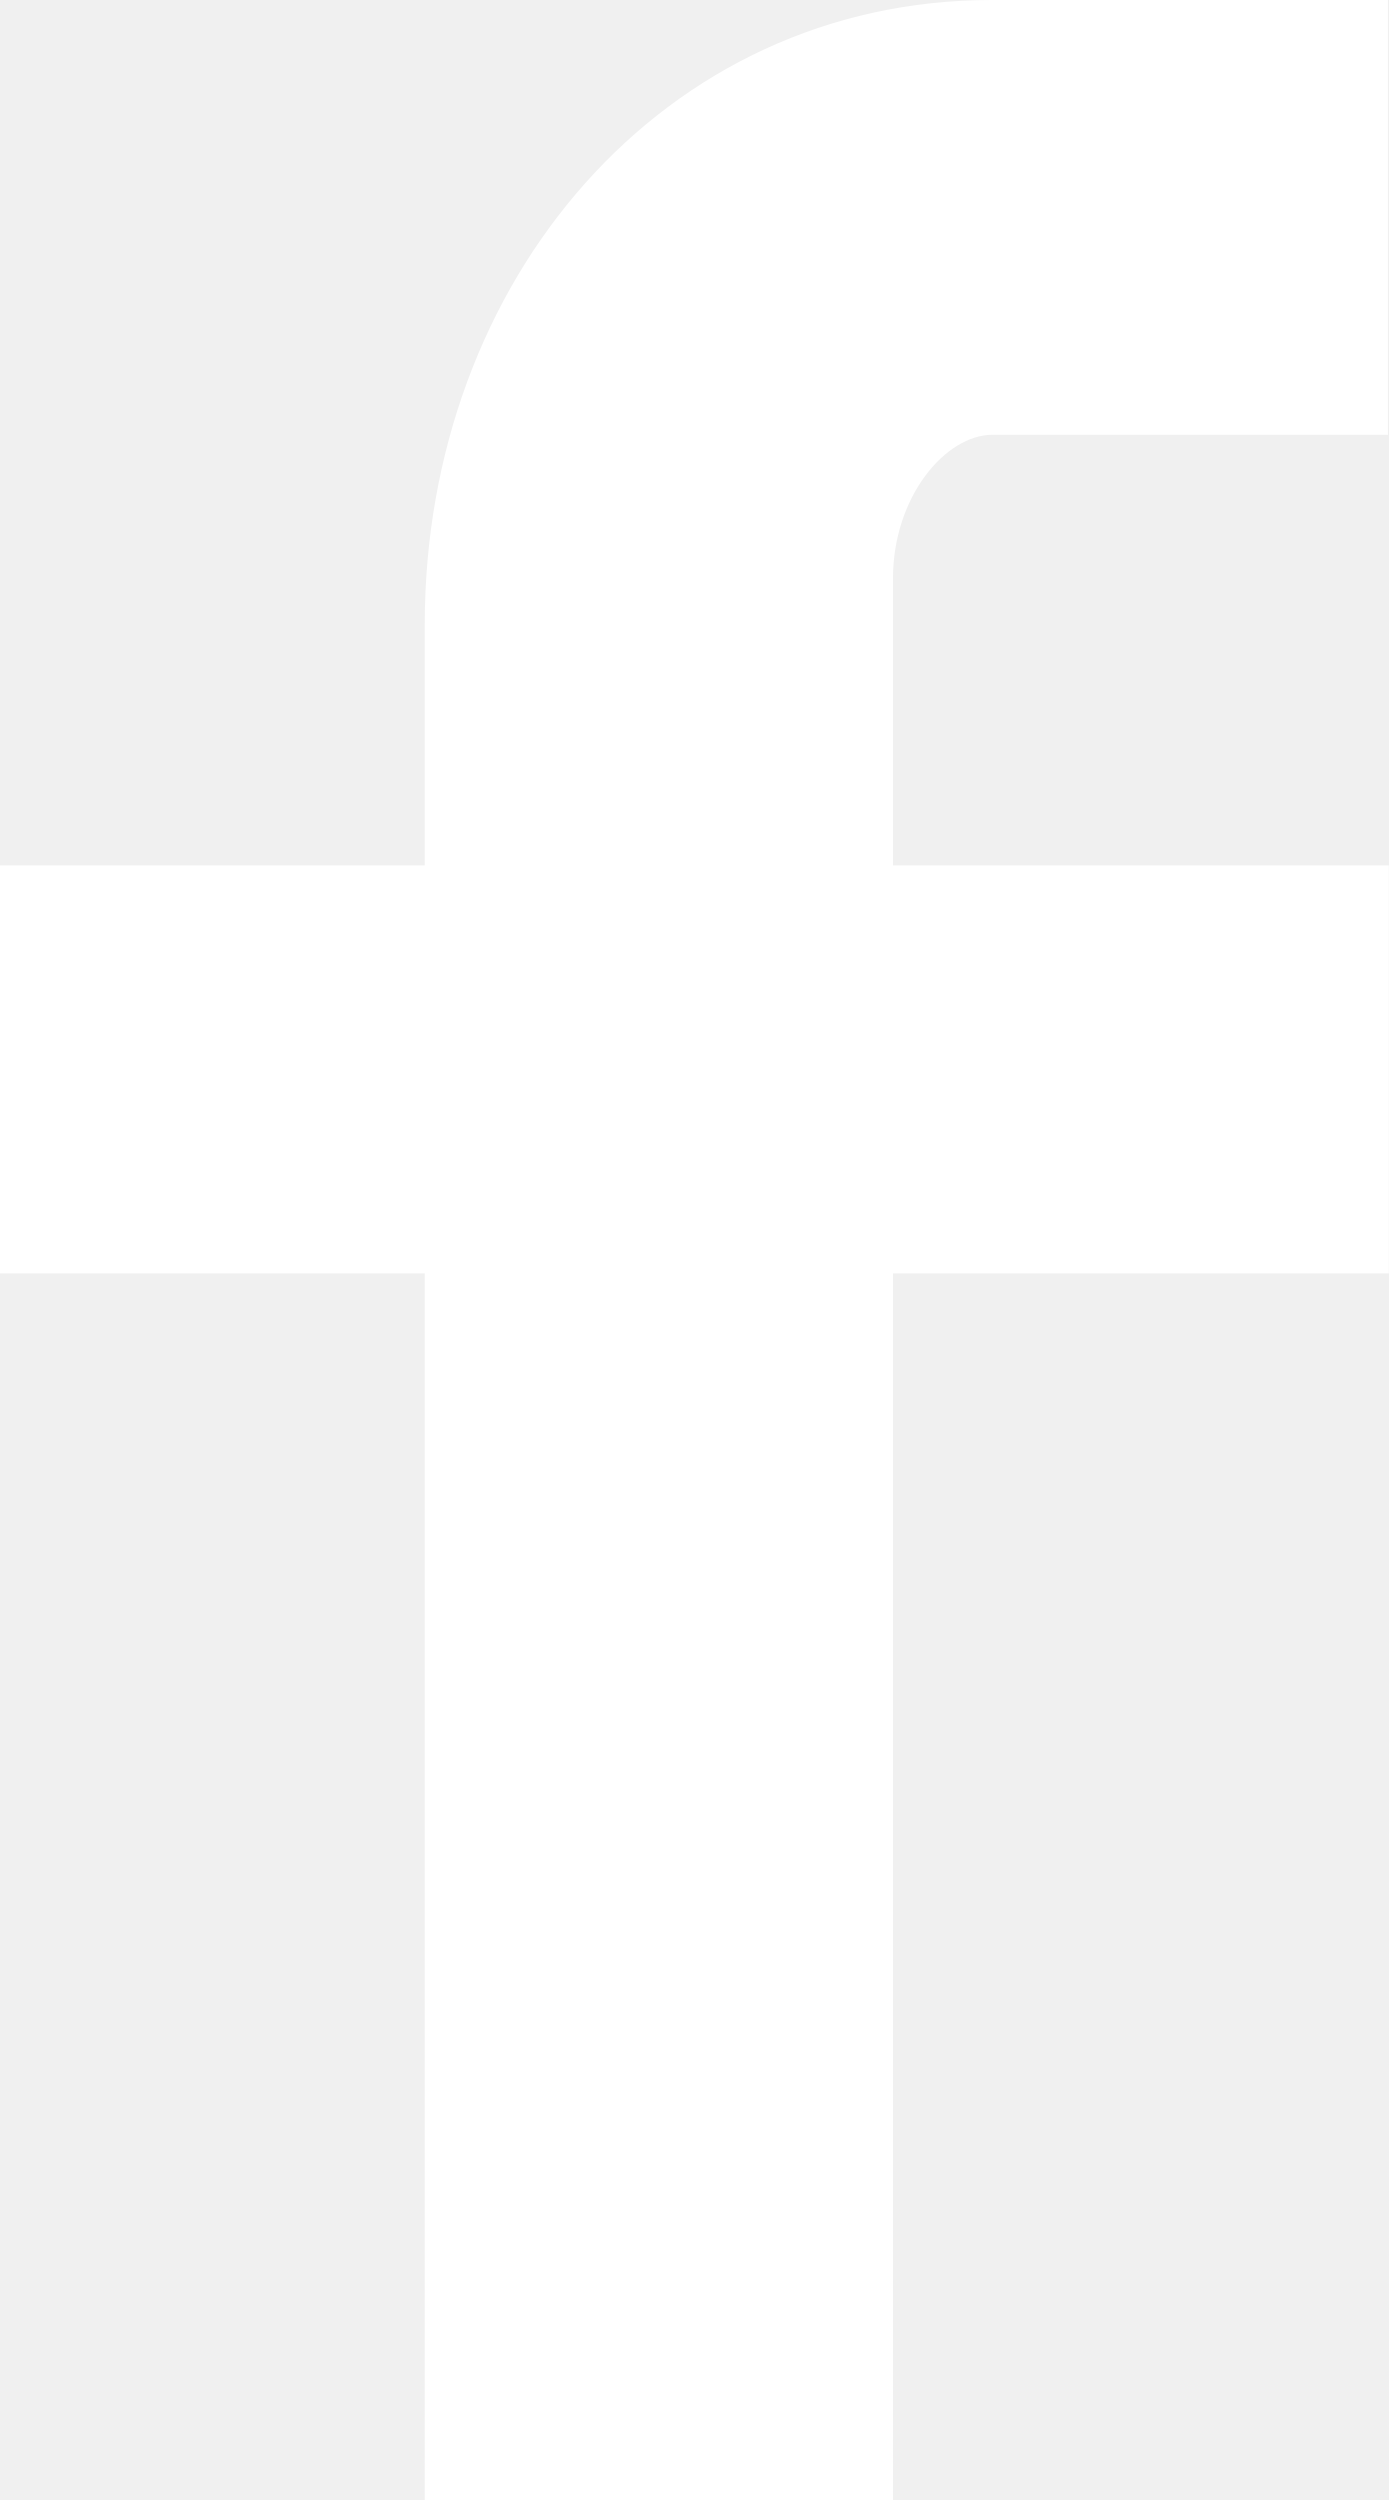
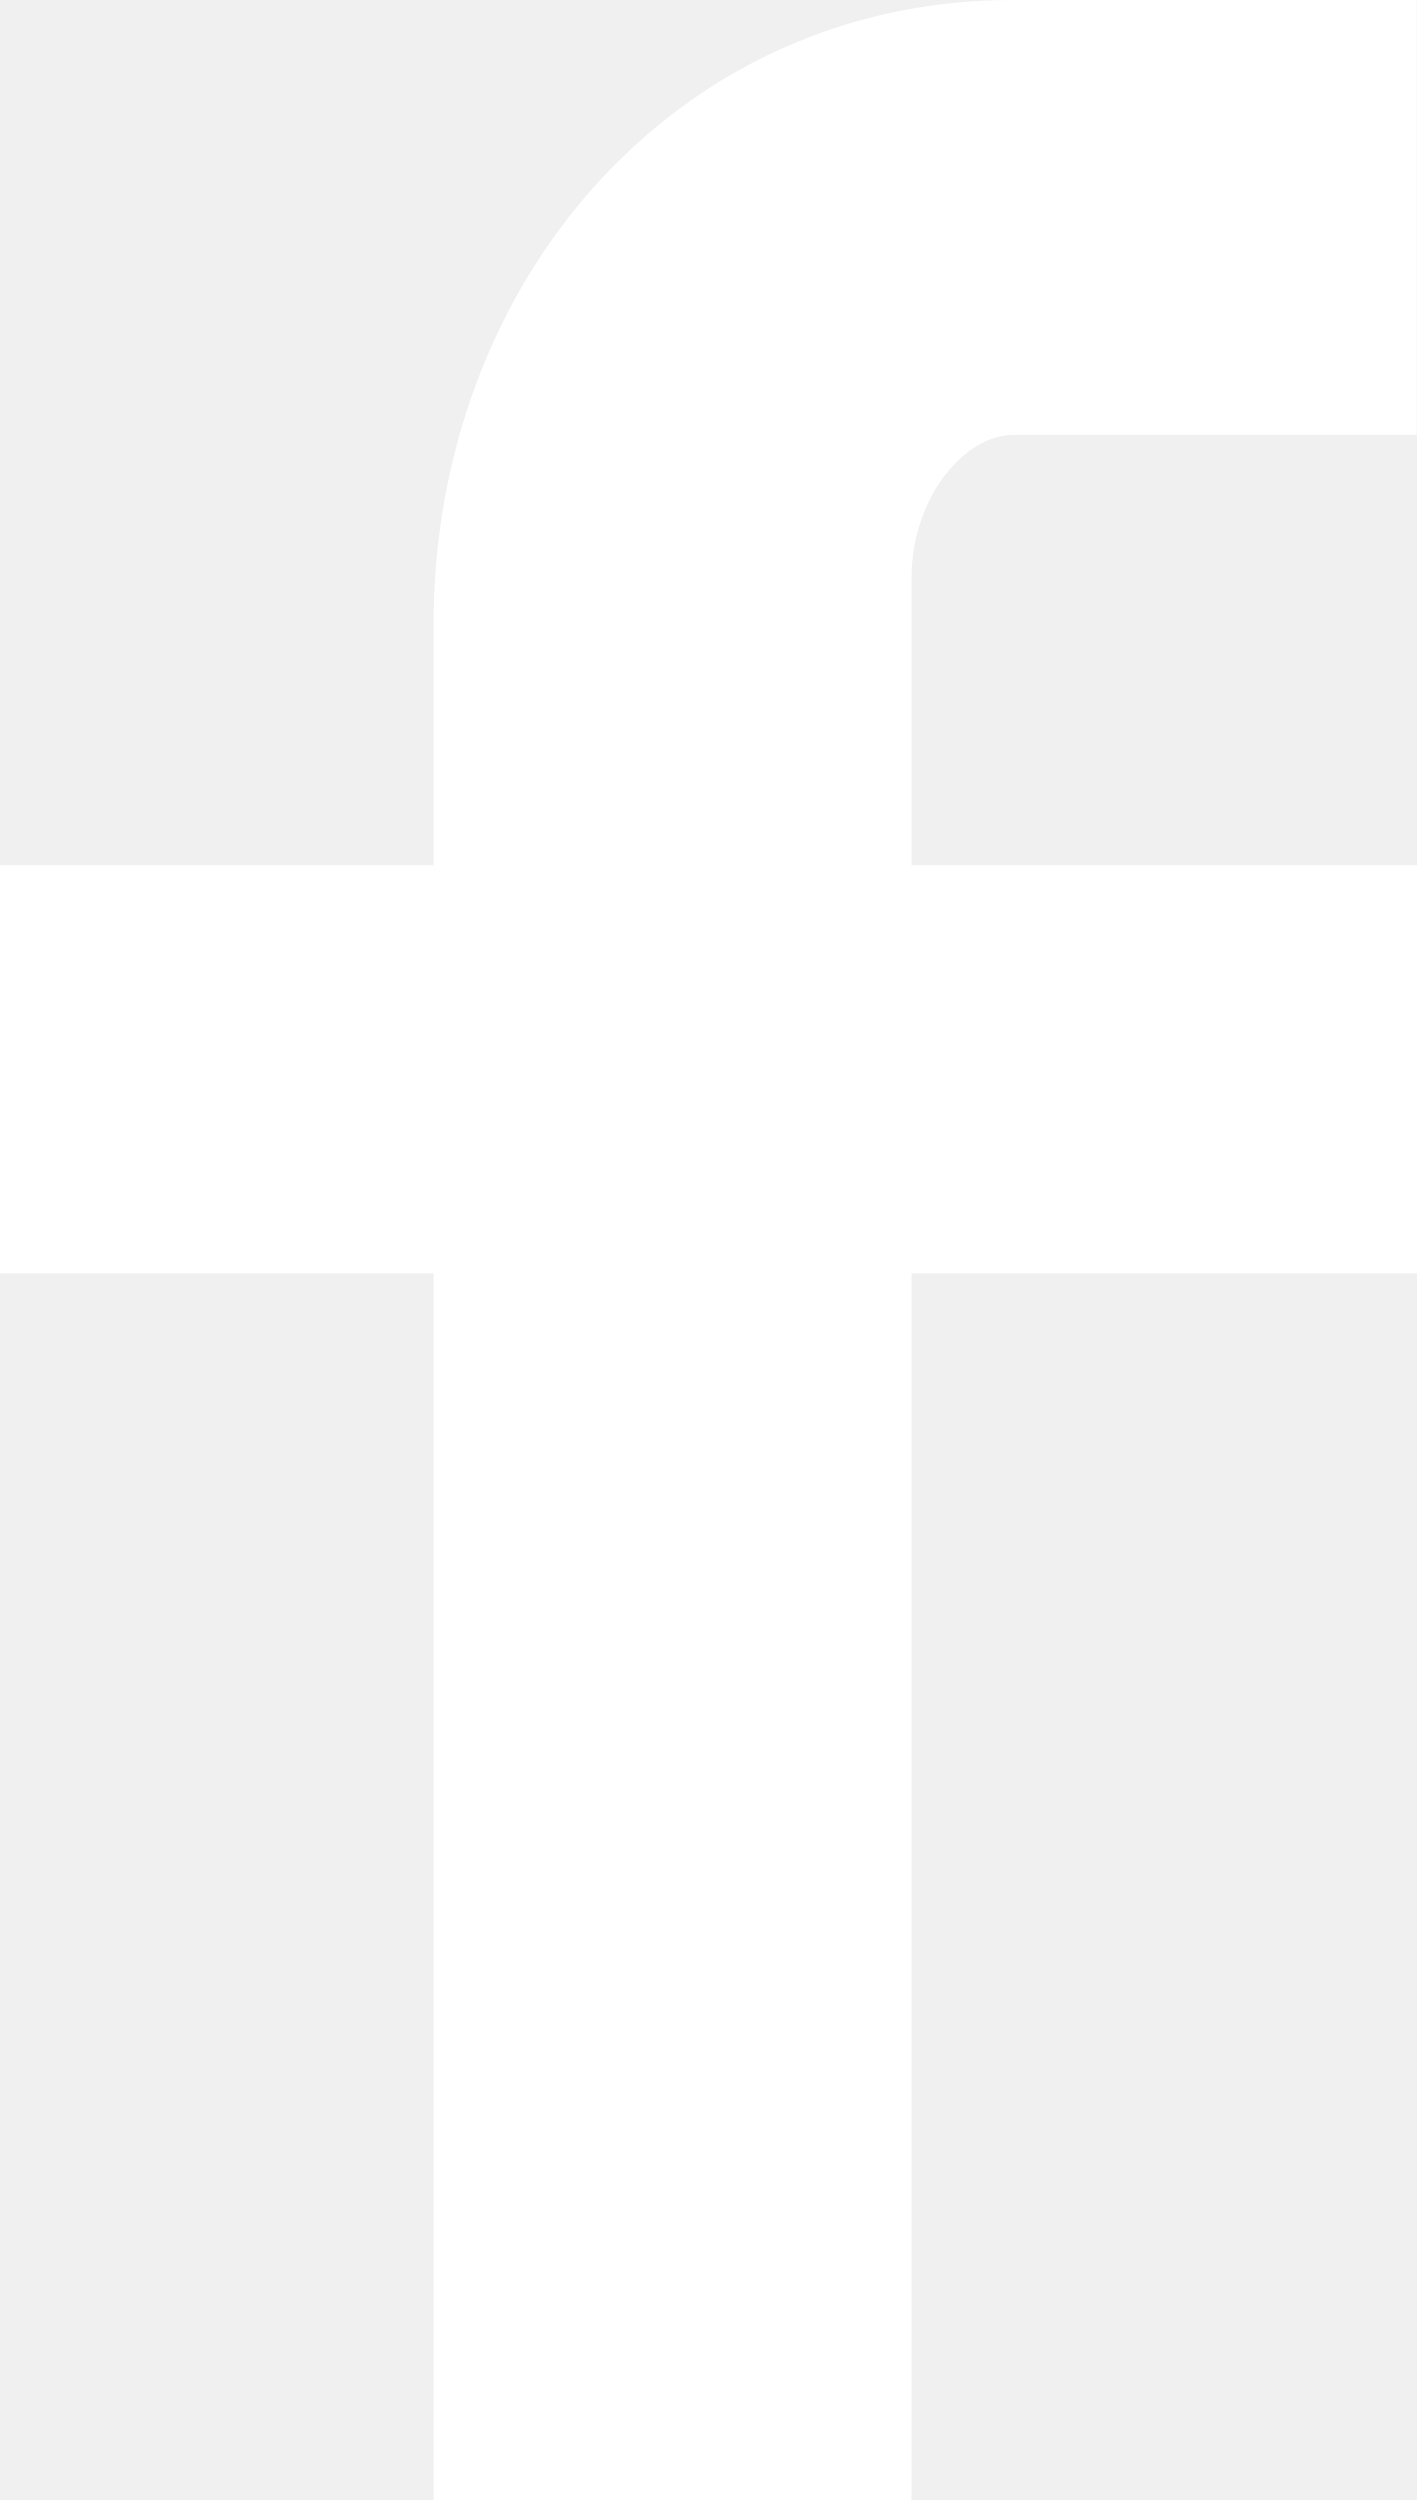
- <svg xmlns="http://www.w3.org/2000/svg" height="299" width="166.1" viewBox="0 0 166.1 299">
-   <path fill="#FFF" d="M166.1 52h-47.4c-5.6 0-11.9 7.4-11.9 17.2v34.3h59.3v48.8h-59.3V299h-56V152.3H0v-48.8h50.8V74.7C50.8 33.5 79.4 0 118.6 0H166v52z" />
+ <svg xmlns="http://www.w3.org/2000/svg" width="px" height="30px" viewBox="0 0 17 30" version="1.1">
+   <g id="surface1">
+     <path style=" stroke:none;fill-rule:nonzero;fill:rgb(100%,100%,100%);fill-opacity:1;" d="M 17.012 5.219 L 12.156 5.219 C 11.582 5.219 10.938 5.961 10.938 6.941 L 10.938 10.383 L 17.012 10.383 L 17.012 15.281 L 10.938 15.281 L 10.938 30 L 5.203 30 L 5.203 15.281 L 0 15.281 L 0 10.383 L 5.203 10.383 L 5.203 7.496 C 5.203 3.359 8.133 0 12.145 0 L 17 0 L 17 5.219 Z M 17.012 5.219 " />
+   </g>
</svg>
